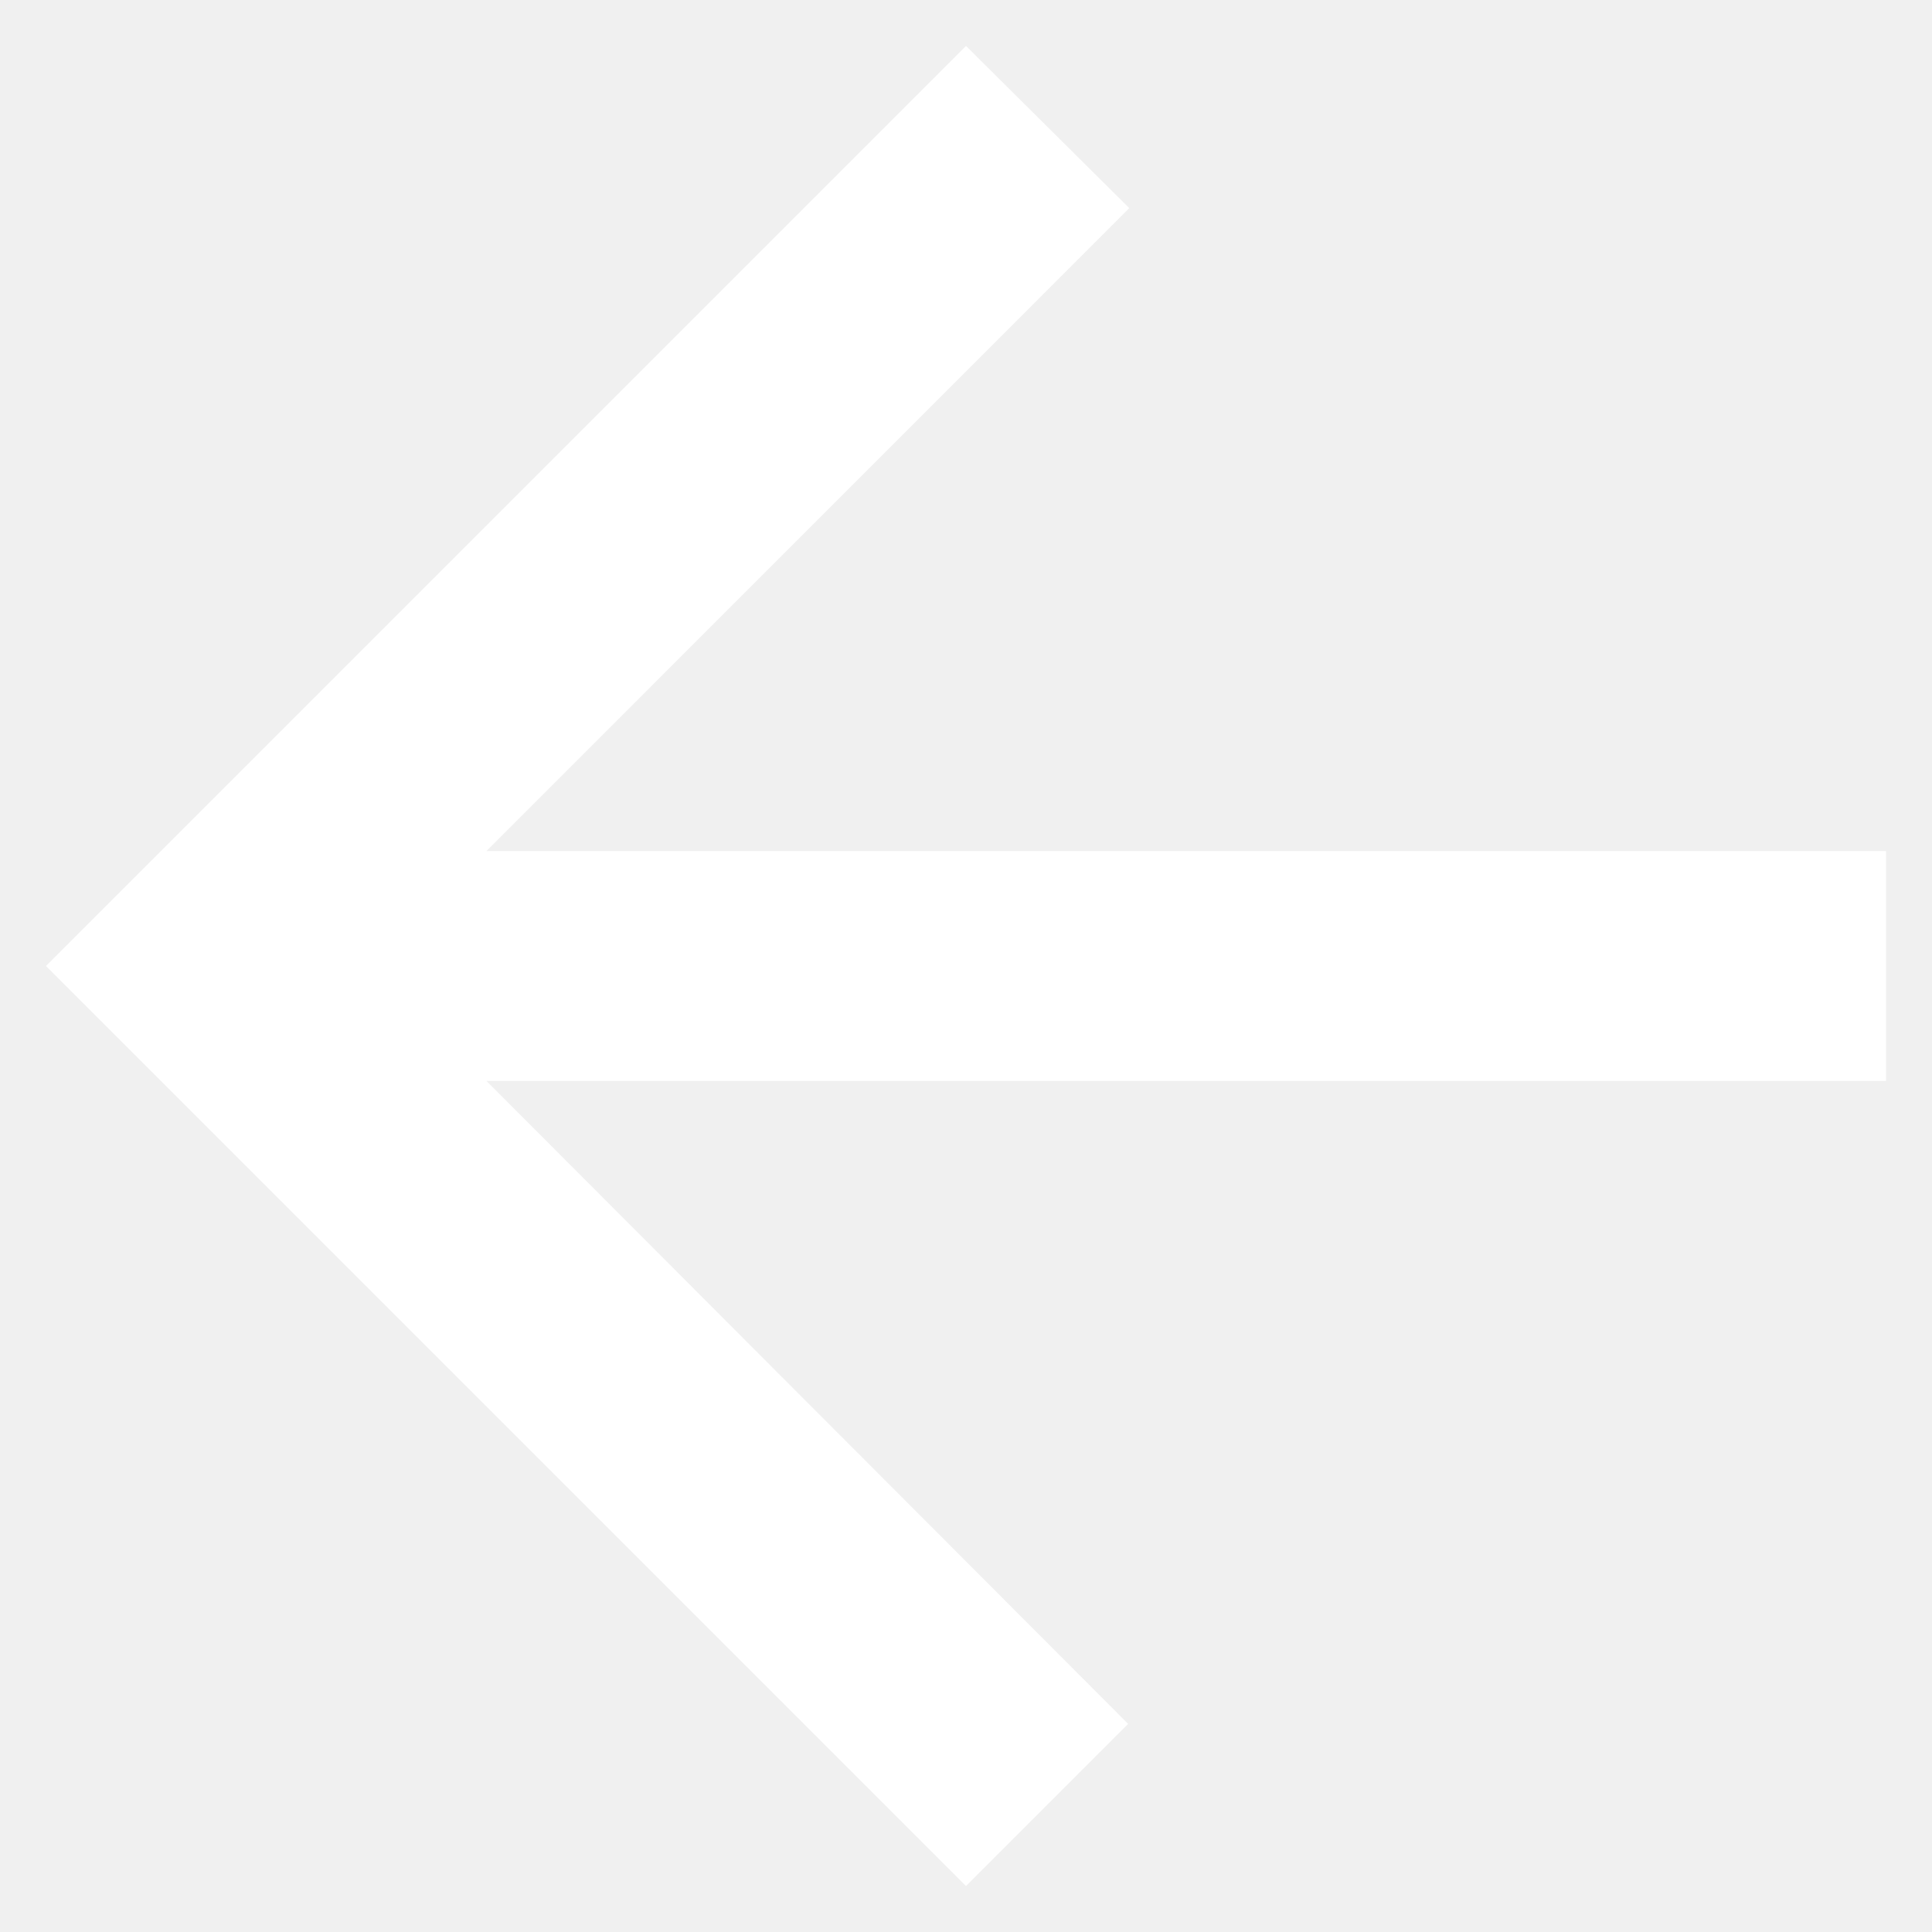
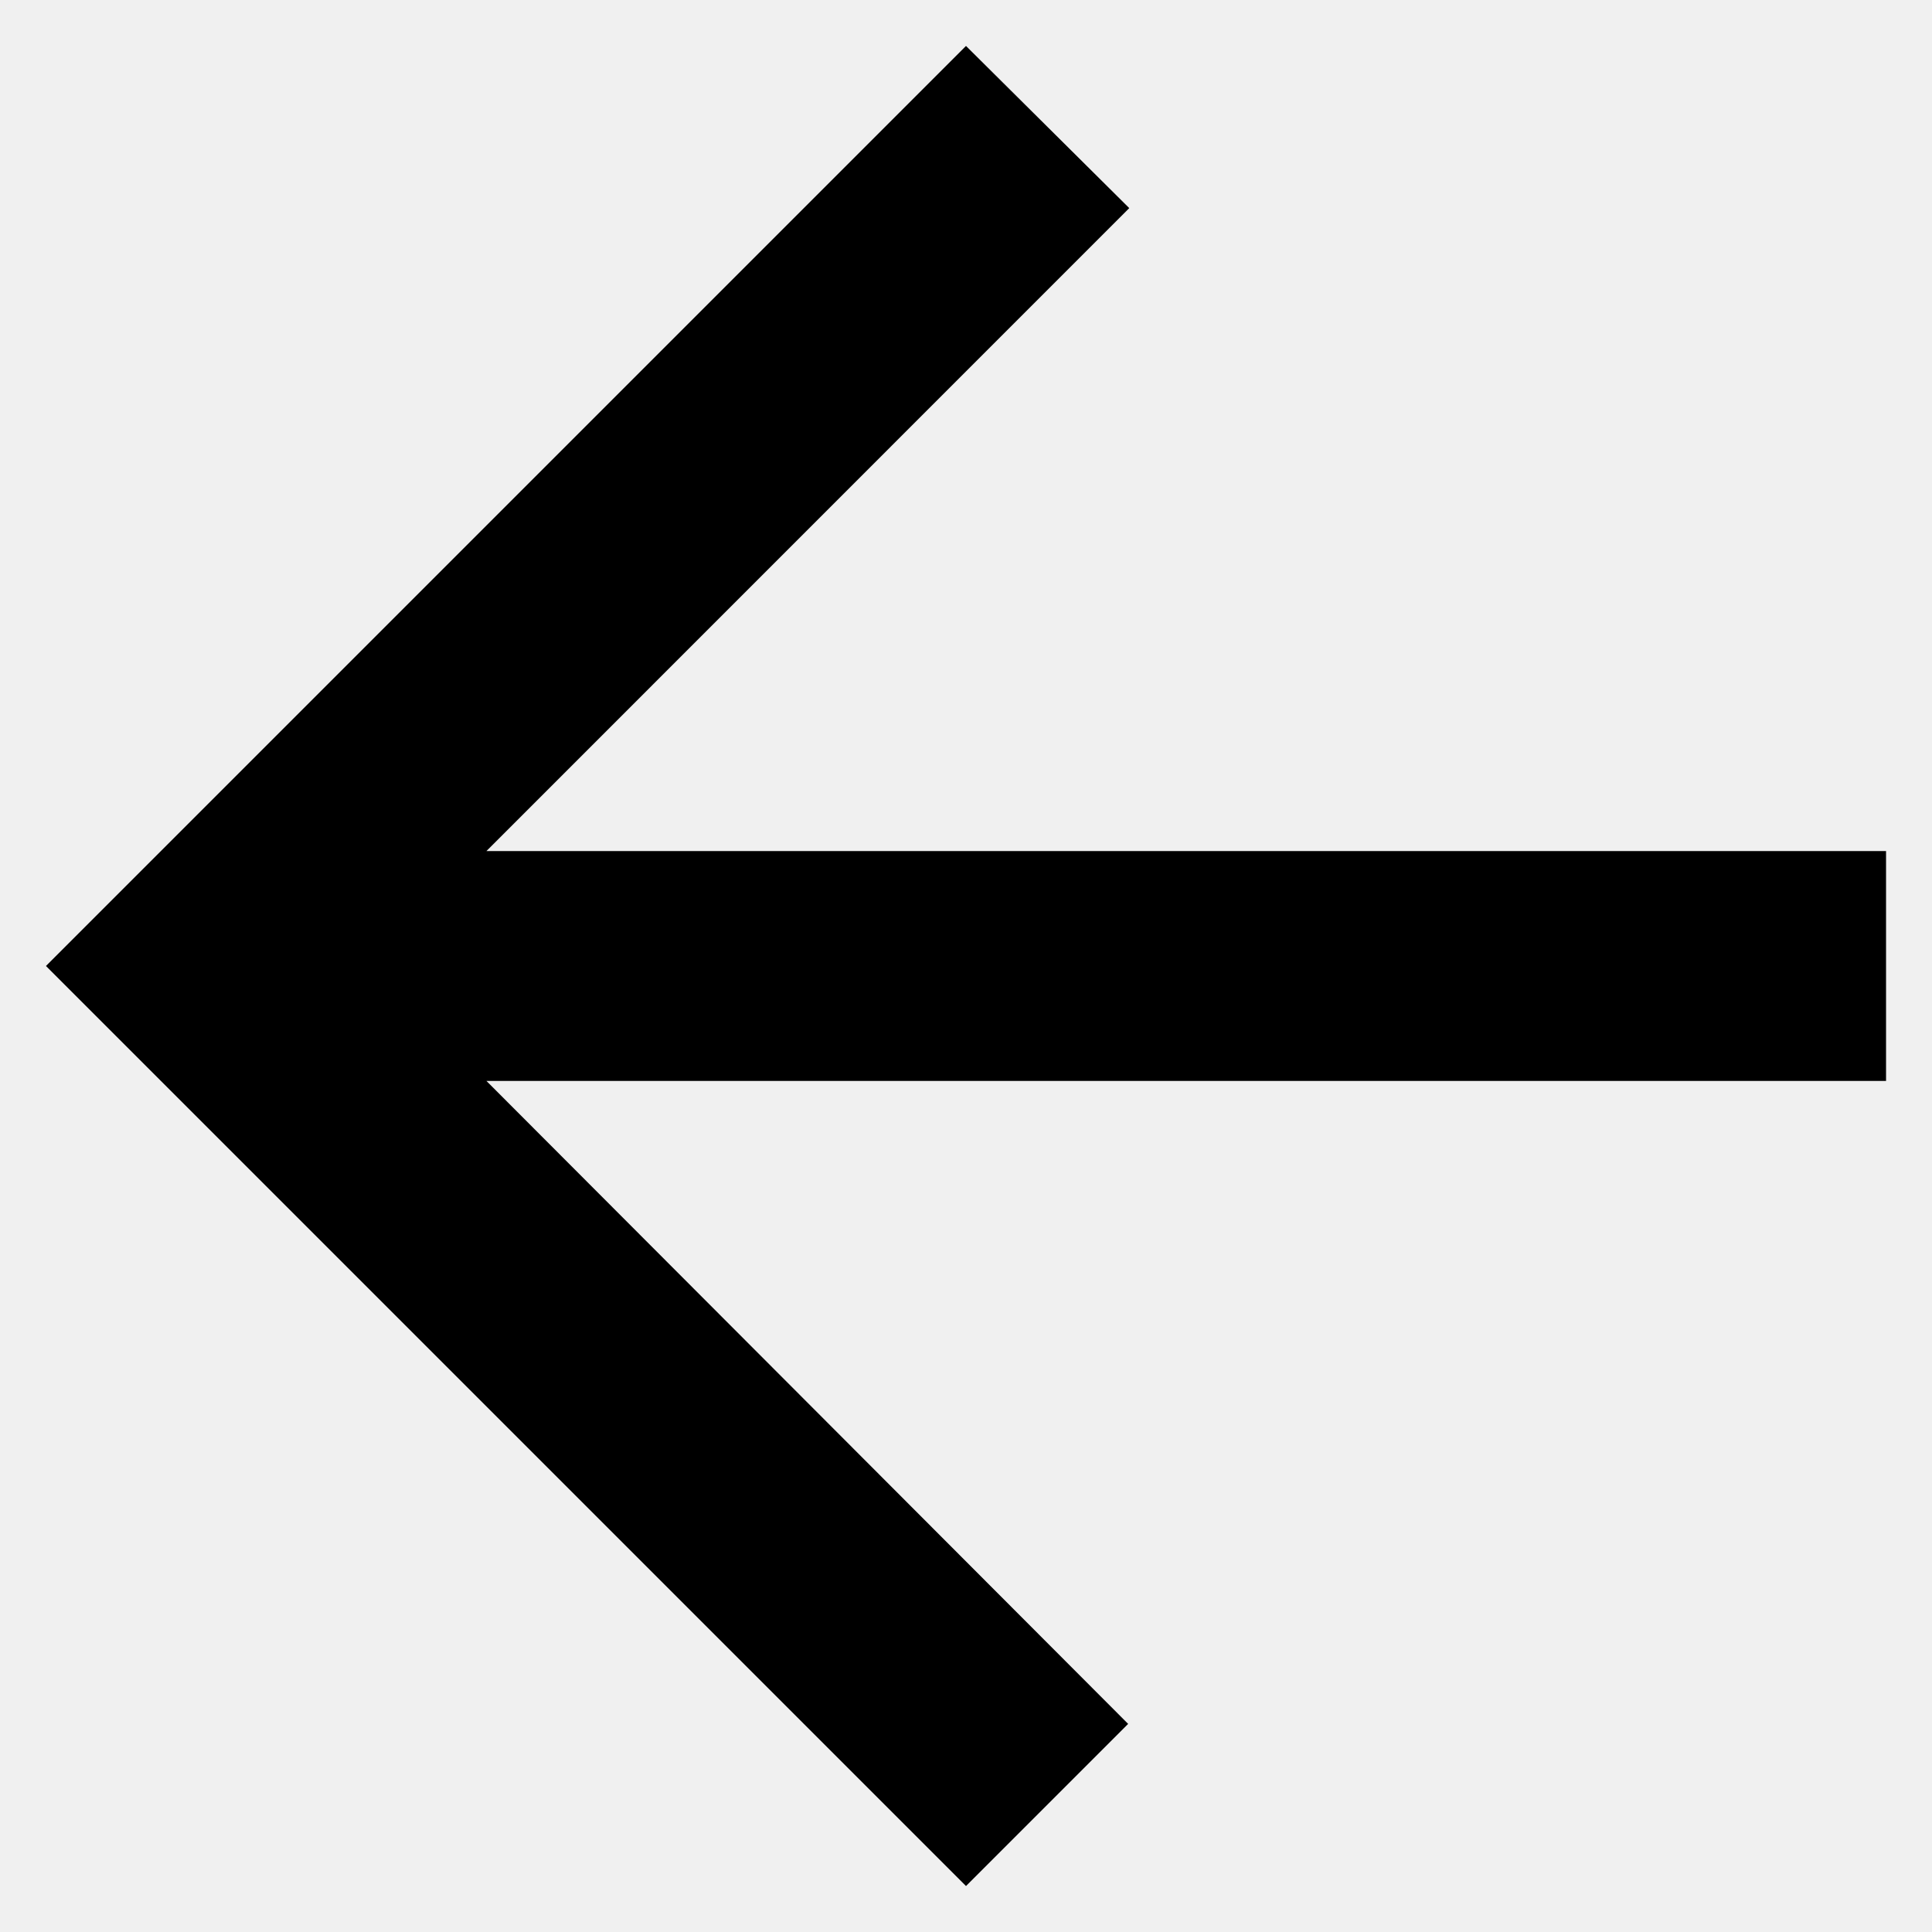
<svg xmlns="http://www.w3.org/2000/svg" width="14" height="14" viewBox="0 0 14 14" fill="none">
-   <path d="M13.667 6.167H3.525L8.183 1.508L7 0.333L0.333 7L7 13.667L8.175 12.492L3.525 7.833H13.667V6.167Z" fill="white" />
+   <path d="M13.667 6.167H3.525L8.183 1.508L7 0.333L0.333 7L7 13.667L8.175 12.492L3.525 7.833H13.667V6.167Z" fill="currentColor" />
</svg>
